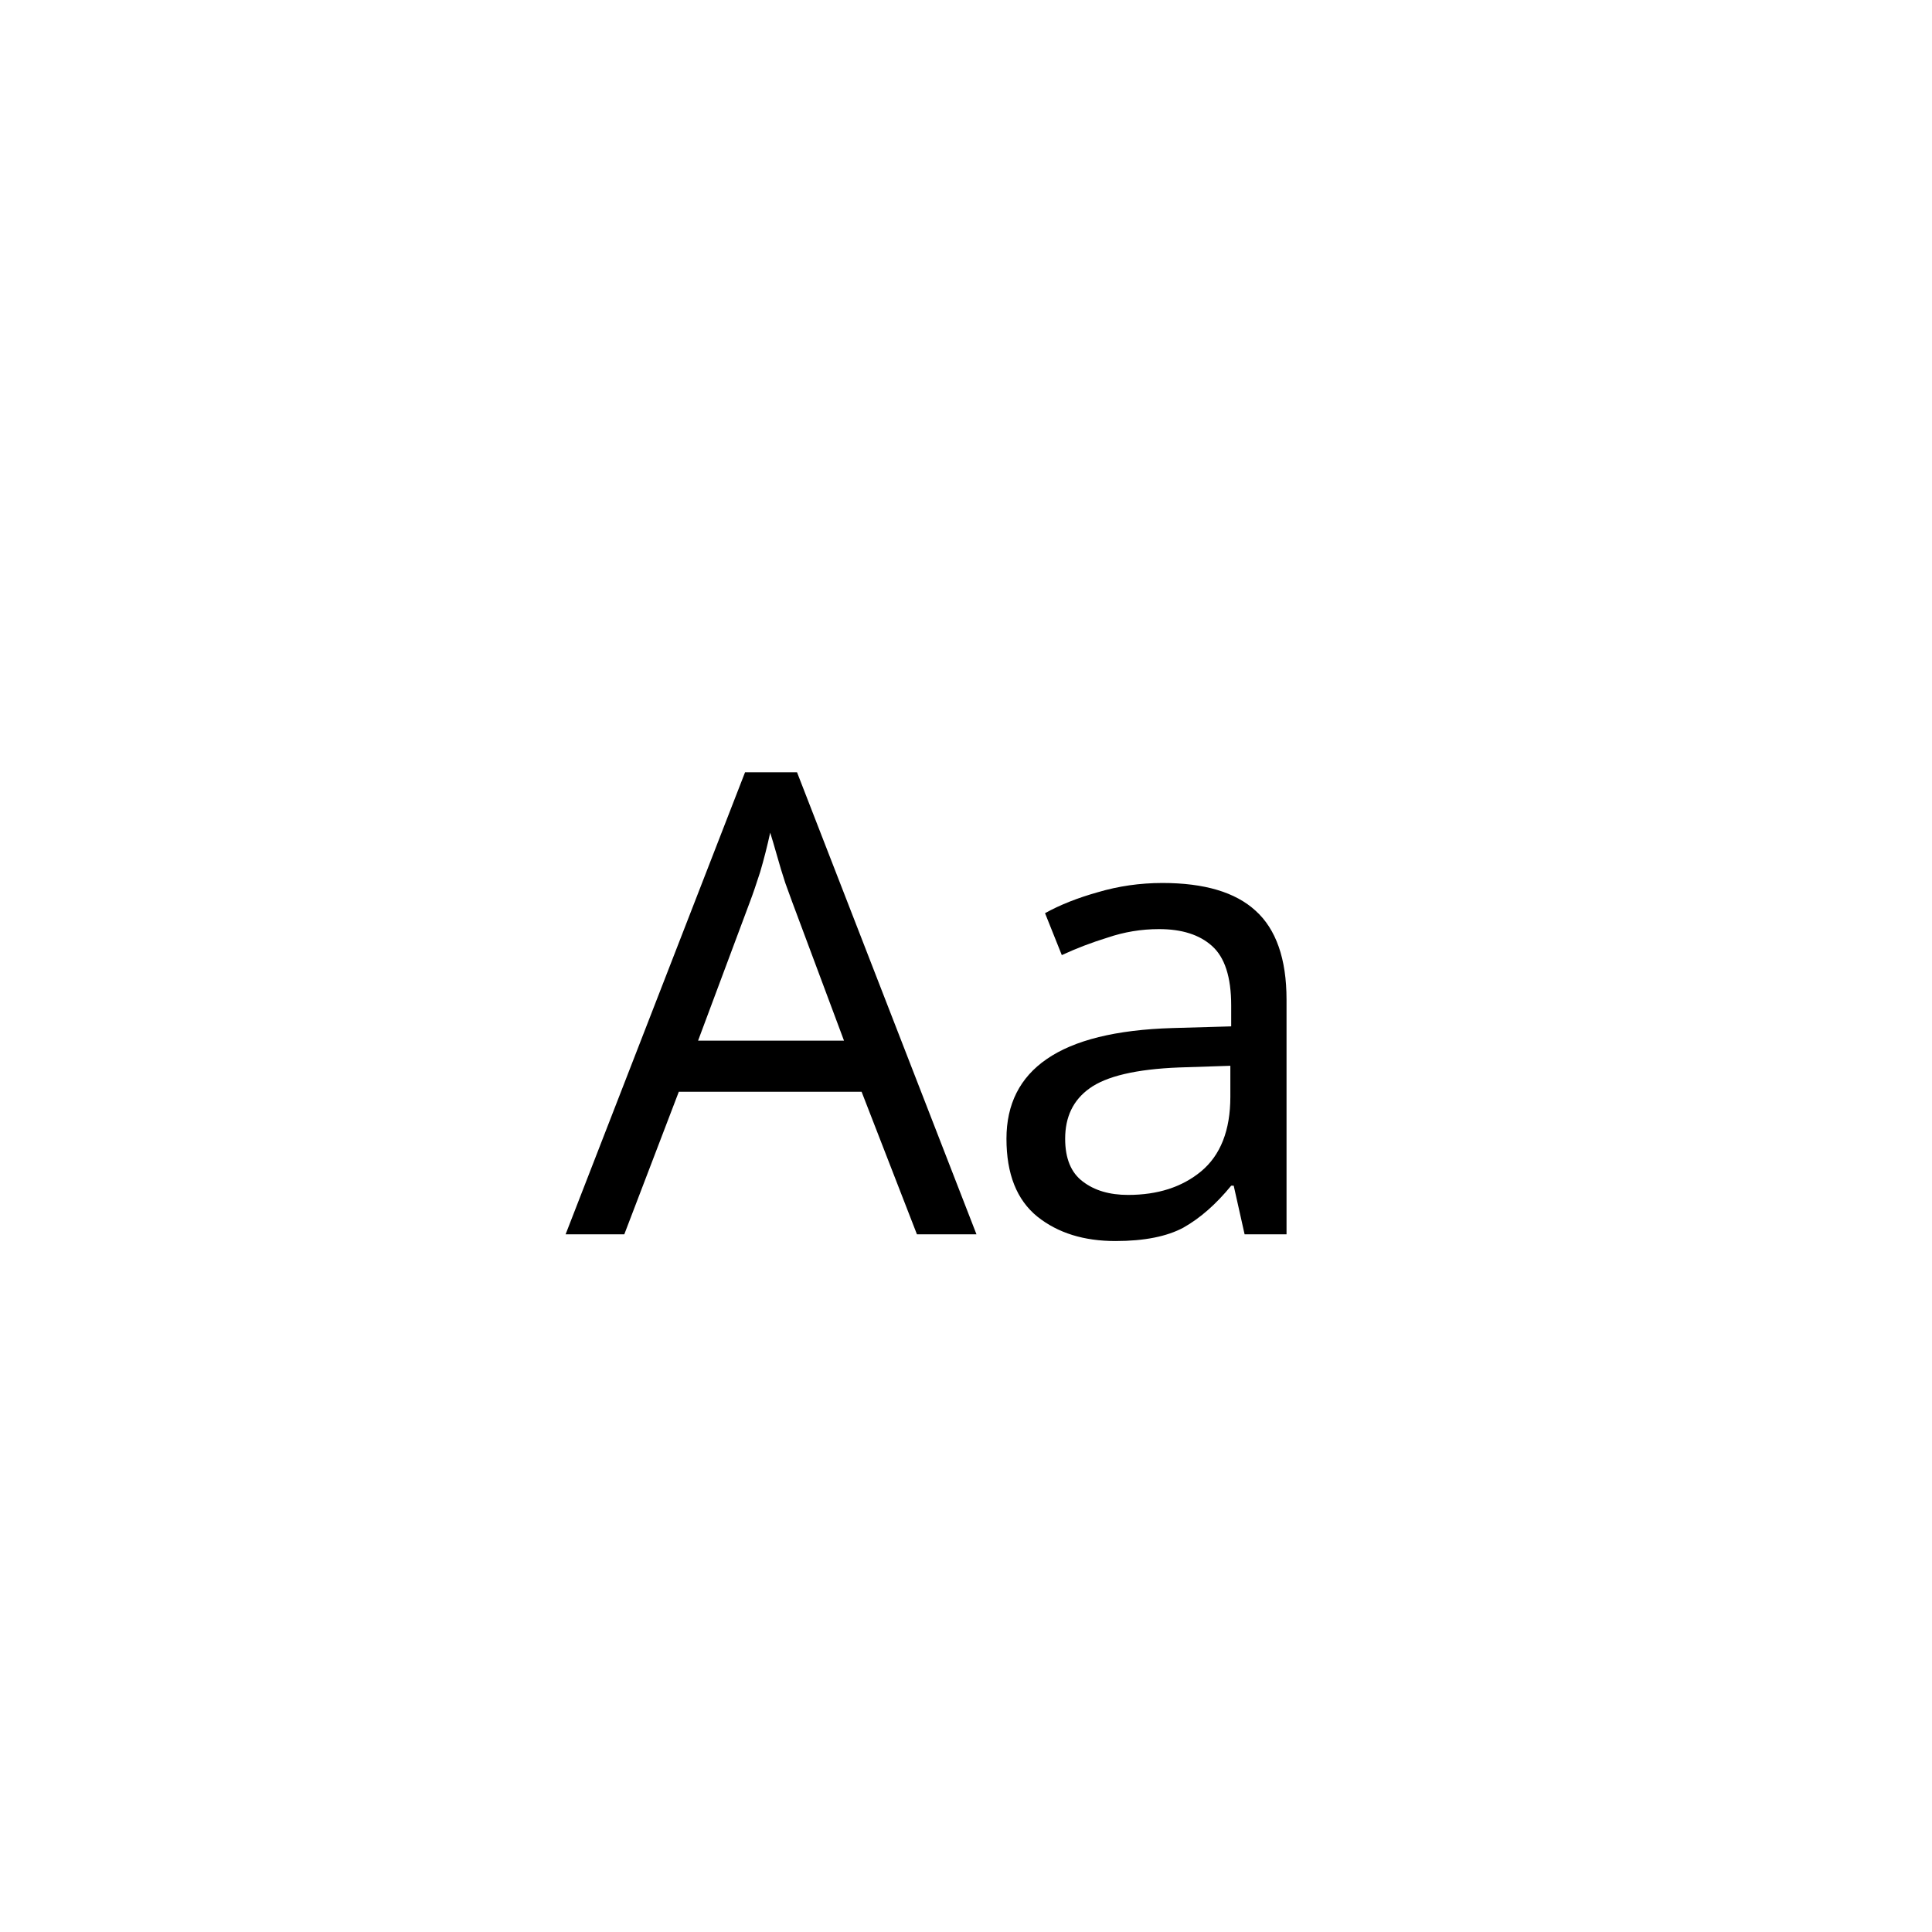
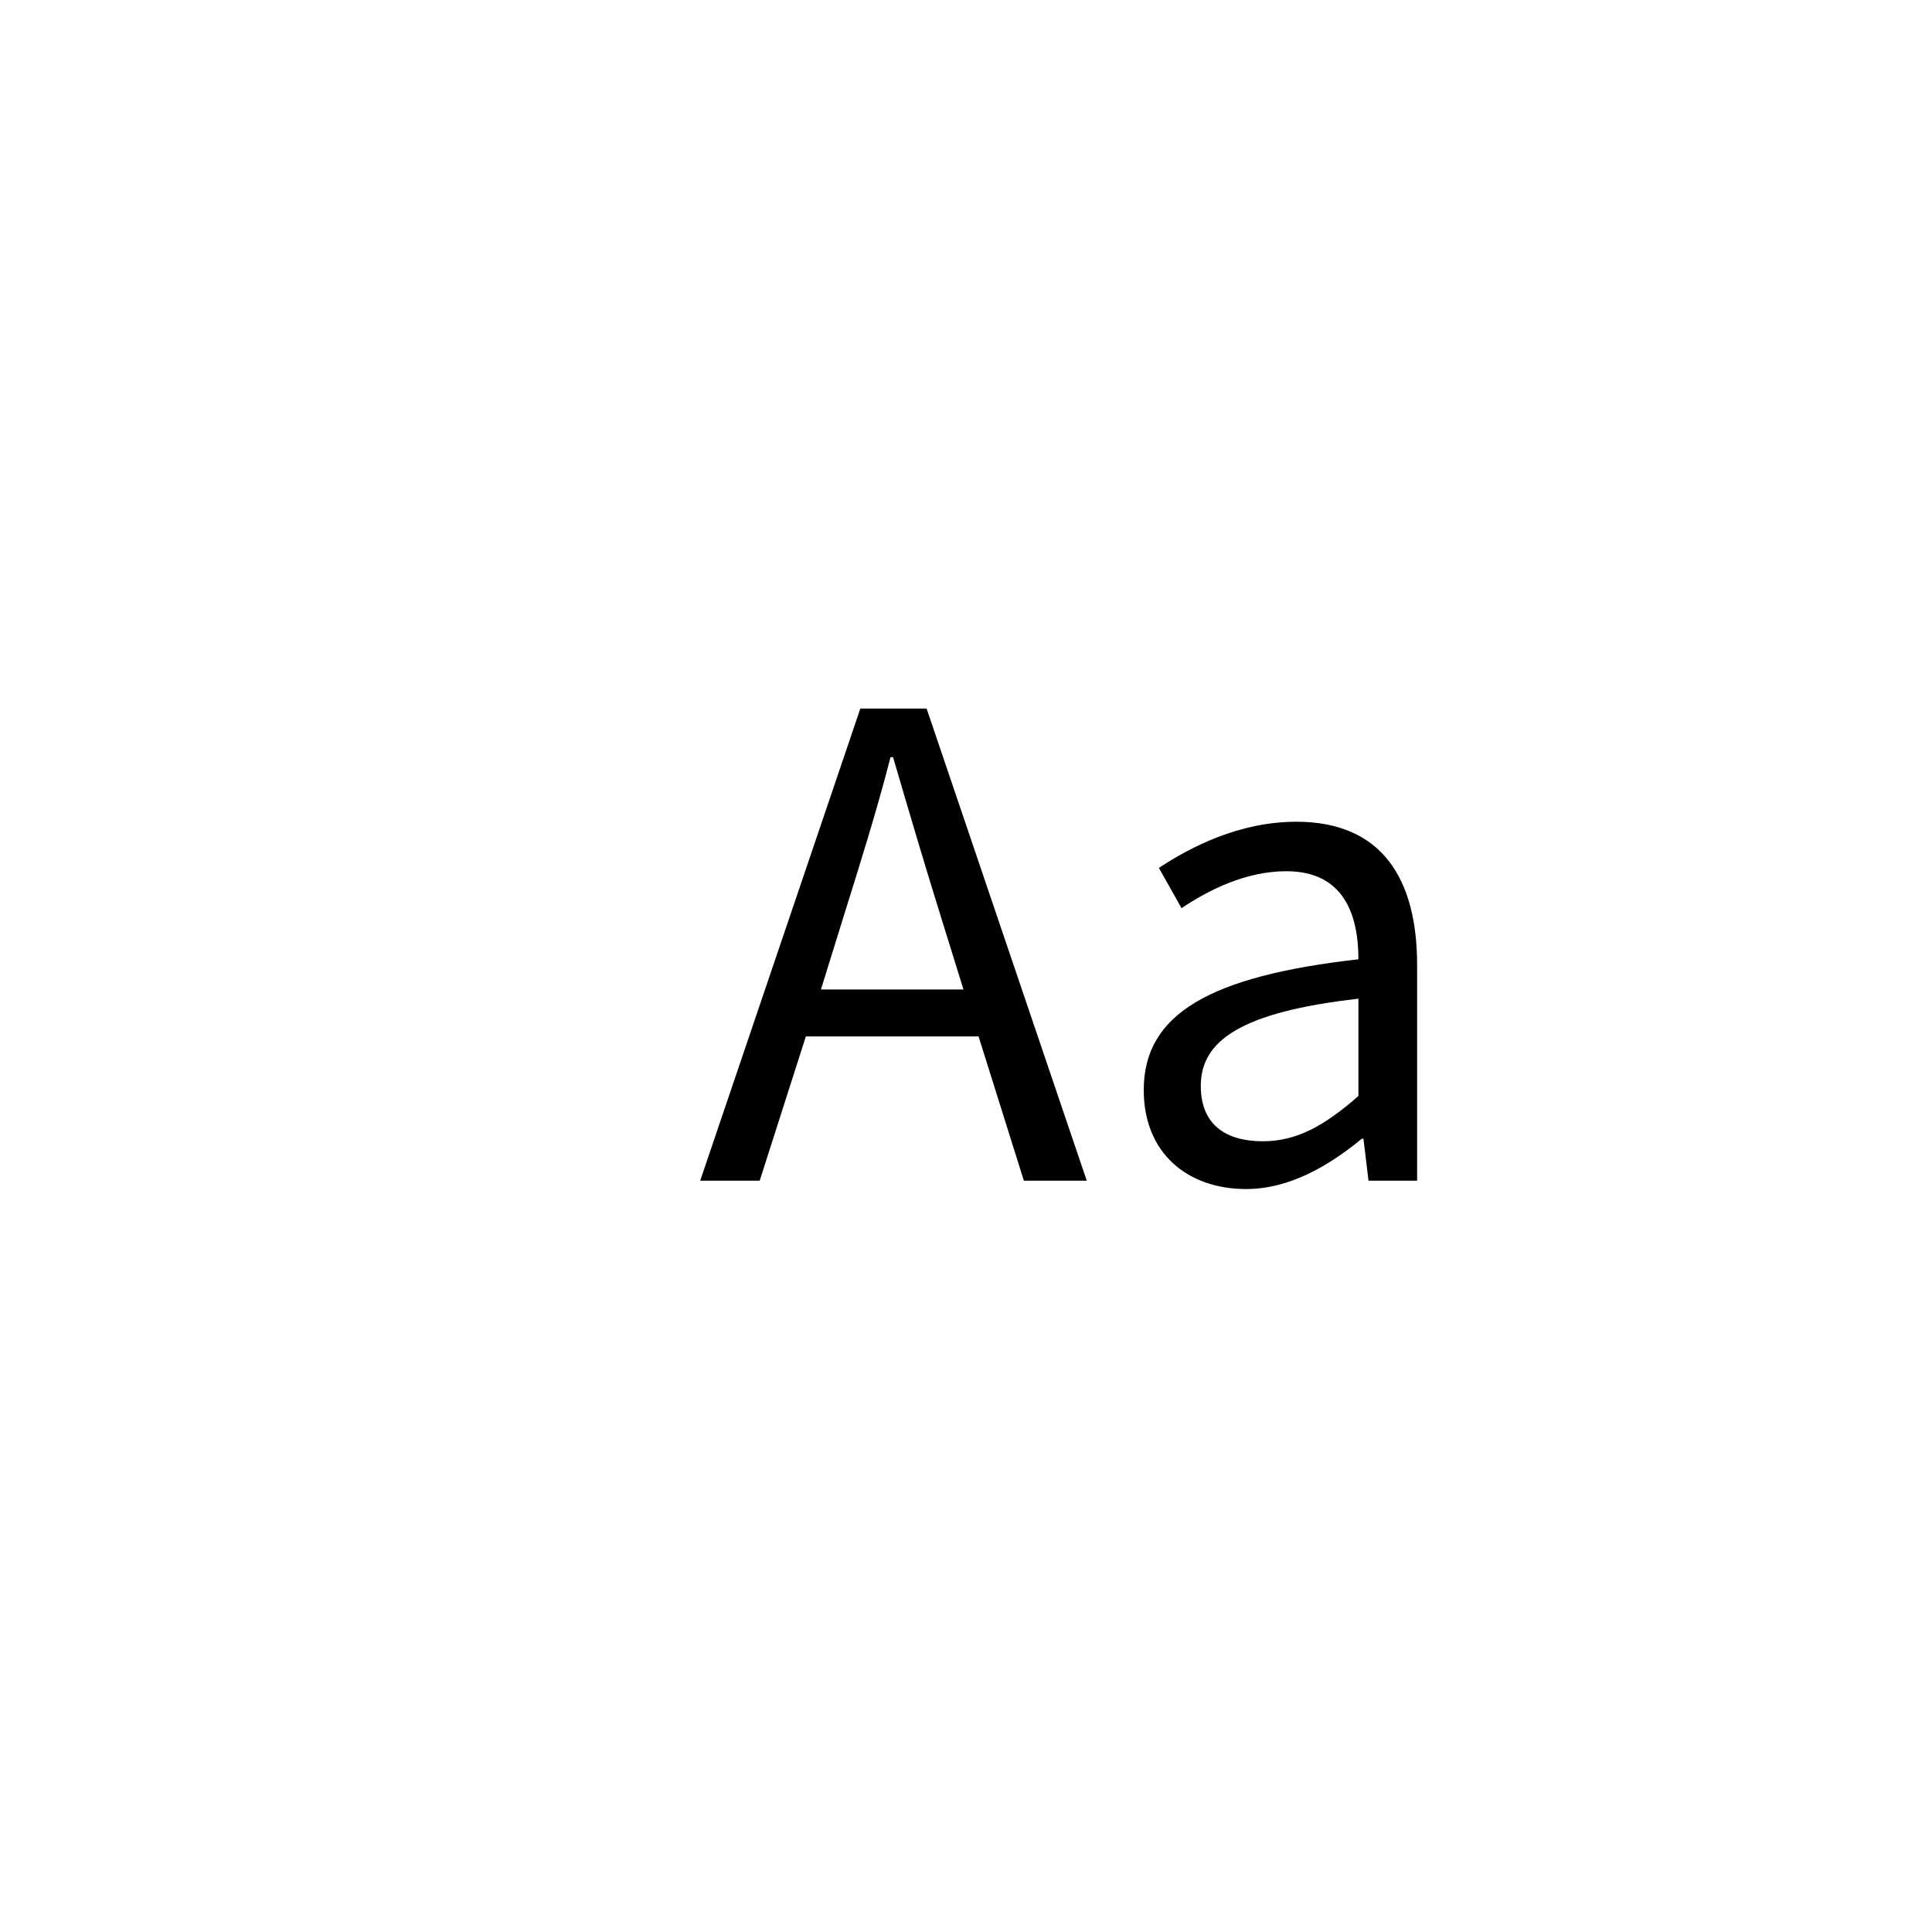
- <svg xmlns="http://www.w3.org/2000/svg" width="36px" height="36px" viewBox="0 0 36 36" version="1.1">
-   <g id="页面-1" stroke="none" stroke-width="1" fill="none" fill-rule="evenodd" font-family="SourceHanSansSC-Normal, Source Han Sans SC" font-size="12" font-weight="normal">
-     <g id="按钮规范" transform="translate(-1225, -602)" fill="#000000">
-       <g id="二级工具栏备份-2" transform="translate(1213, 378)">
-         <g id="主工具栏" transform="translate(9, 10)">
-           <g id="Group">
-             <g id="Aa-small_normal" transform="translate(2.5, 214)">
-               <text id="Aa">
-                 <tspan x="11.04" y="23">Aa</tspan>
-               </text>
-             </g>
-           </g>
-         </g>
-       </g>
-     </g>
-   </g>
+ <svg xmlns="http://www.w3.org/2000/svg" width="36" height="36" viewBox="0 0 36 36">
+   <path fill-rule="nonzero" fill="rgb(0%, 0%, 0%)" fill-opacity="1" d="M 13.047 22 L 14.156 22 L 15.016 19.312 L 18.234 19.312 L 19.078 22 L 20.25 22 L 17.266 13.203 L 16.031 13.203 Z M 15.297 18.438 L 15.719 17.078 C 16.031 16.078 16.328 15.141 16.594 14.109 L 16.641 14.109 C 16.938 15.125 17.219 16.078 17.531 17.078 L 17.953 18.438 Z M 23.219 22.156 C 24.016 22.156 24.75 21.734 25.375 21.219 L 25.406 21.219 L 25.5 22 L 26.406 22 L 26.406 17.984 C 26.406 16.375 25.75 15.312 24.156 15.312 C 23.094 15.312 22.188 15.781 21.594 16.172 L 22.016 16.922 C 22.531 16.578 23.219 16.234 23.969 16.234 C 25.031 16.234 25.312 17.031 25.312 17.875 C 22.547 18.188 21.312 18.891 21.312 20.312 C 21.312 21.484 22.125 22.156 23.219 22.156 Z M 23.531 21.266 C 22.875 21.266 22.375 20.984 22.375 20.234 C 22.375 19.391 23.125 18.859 25.312 18.609 L 25.312 20.422 C 24.672 20.984 24.156 21.266 23.531 21.266 Z M 13 8.078 " />
</svg>
